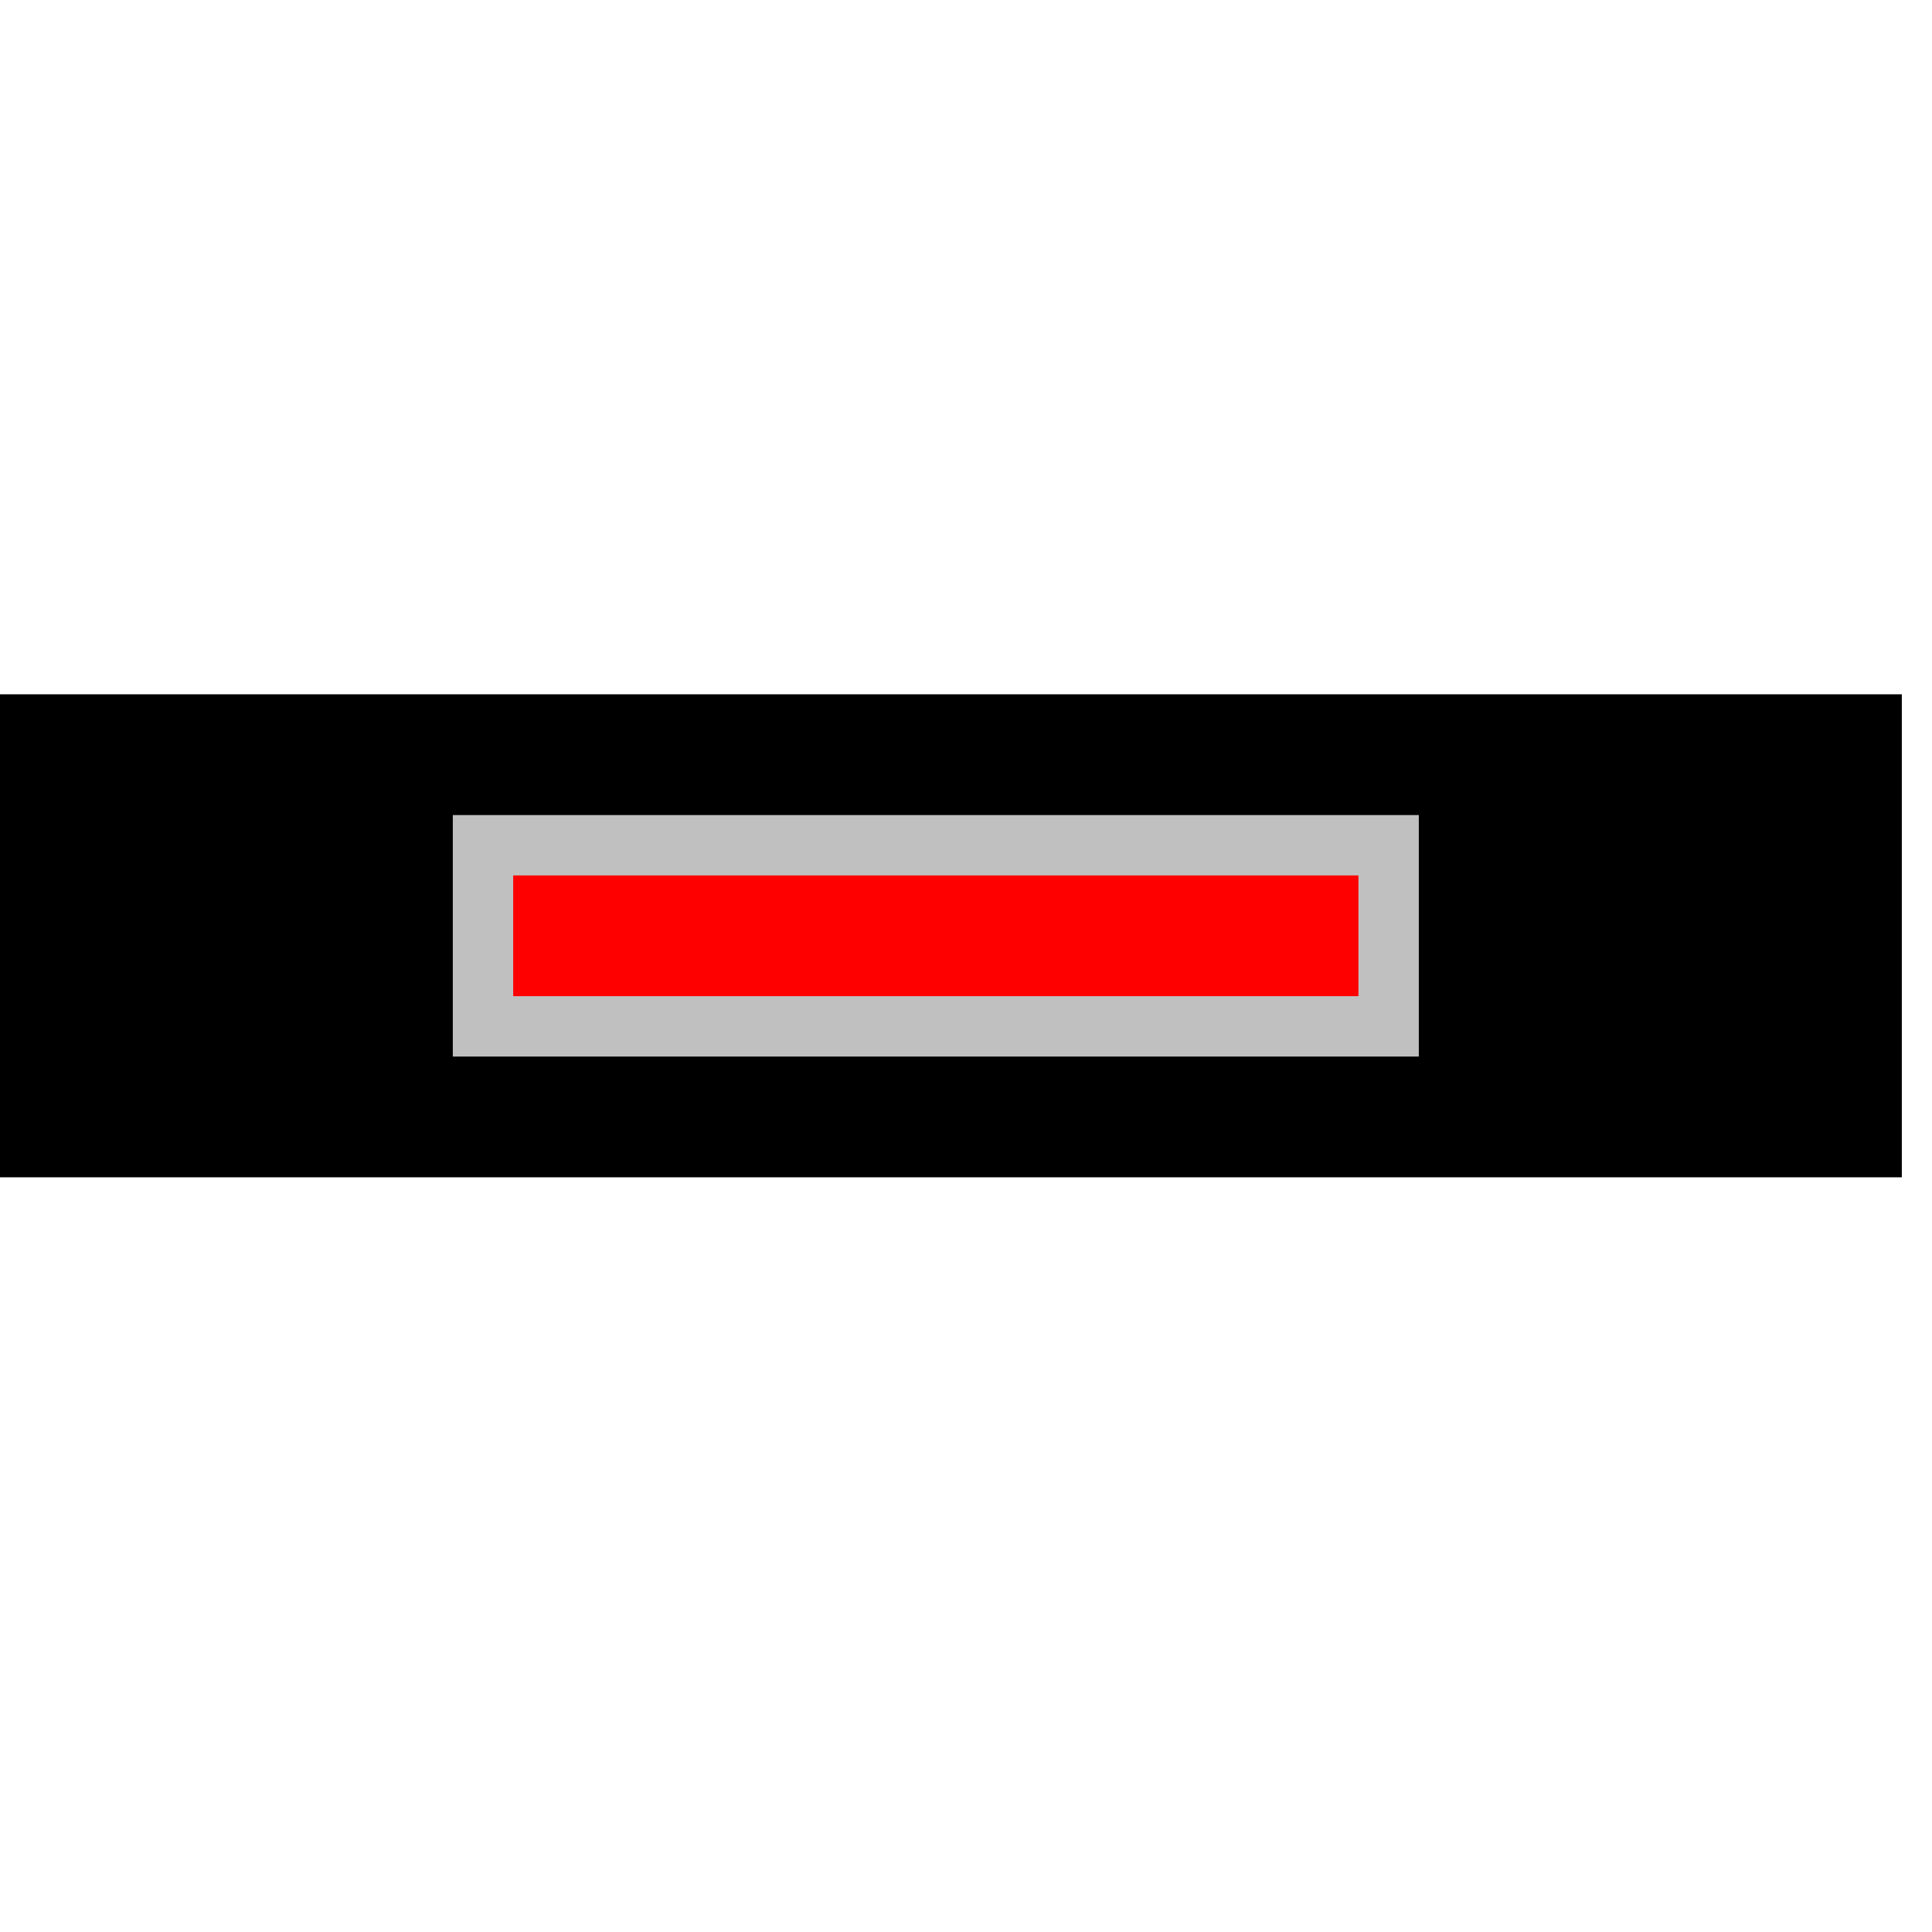
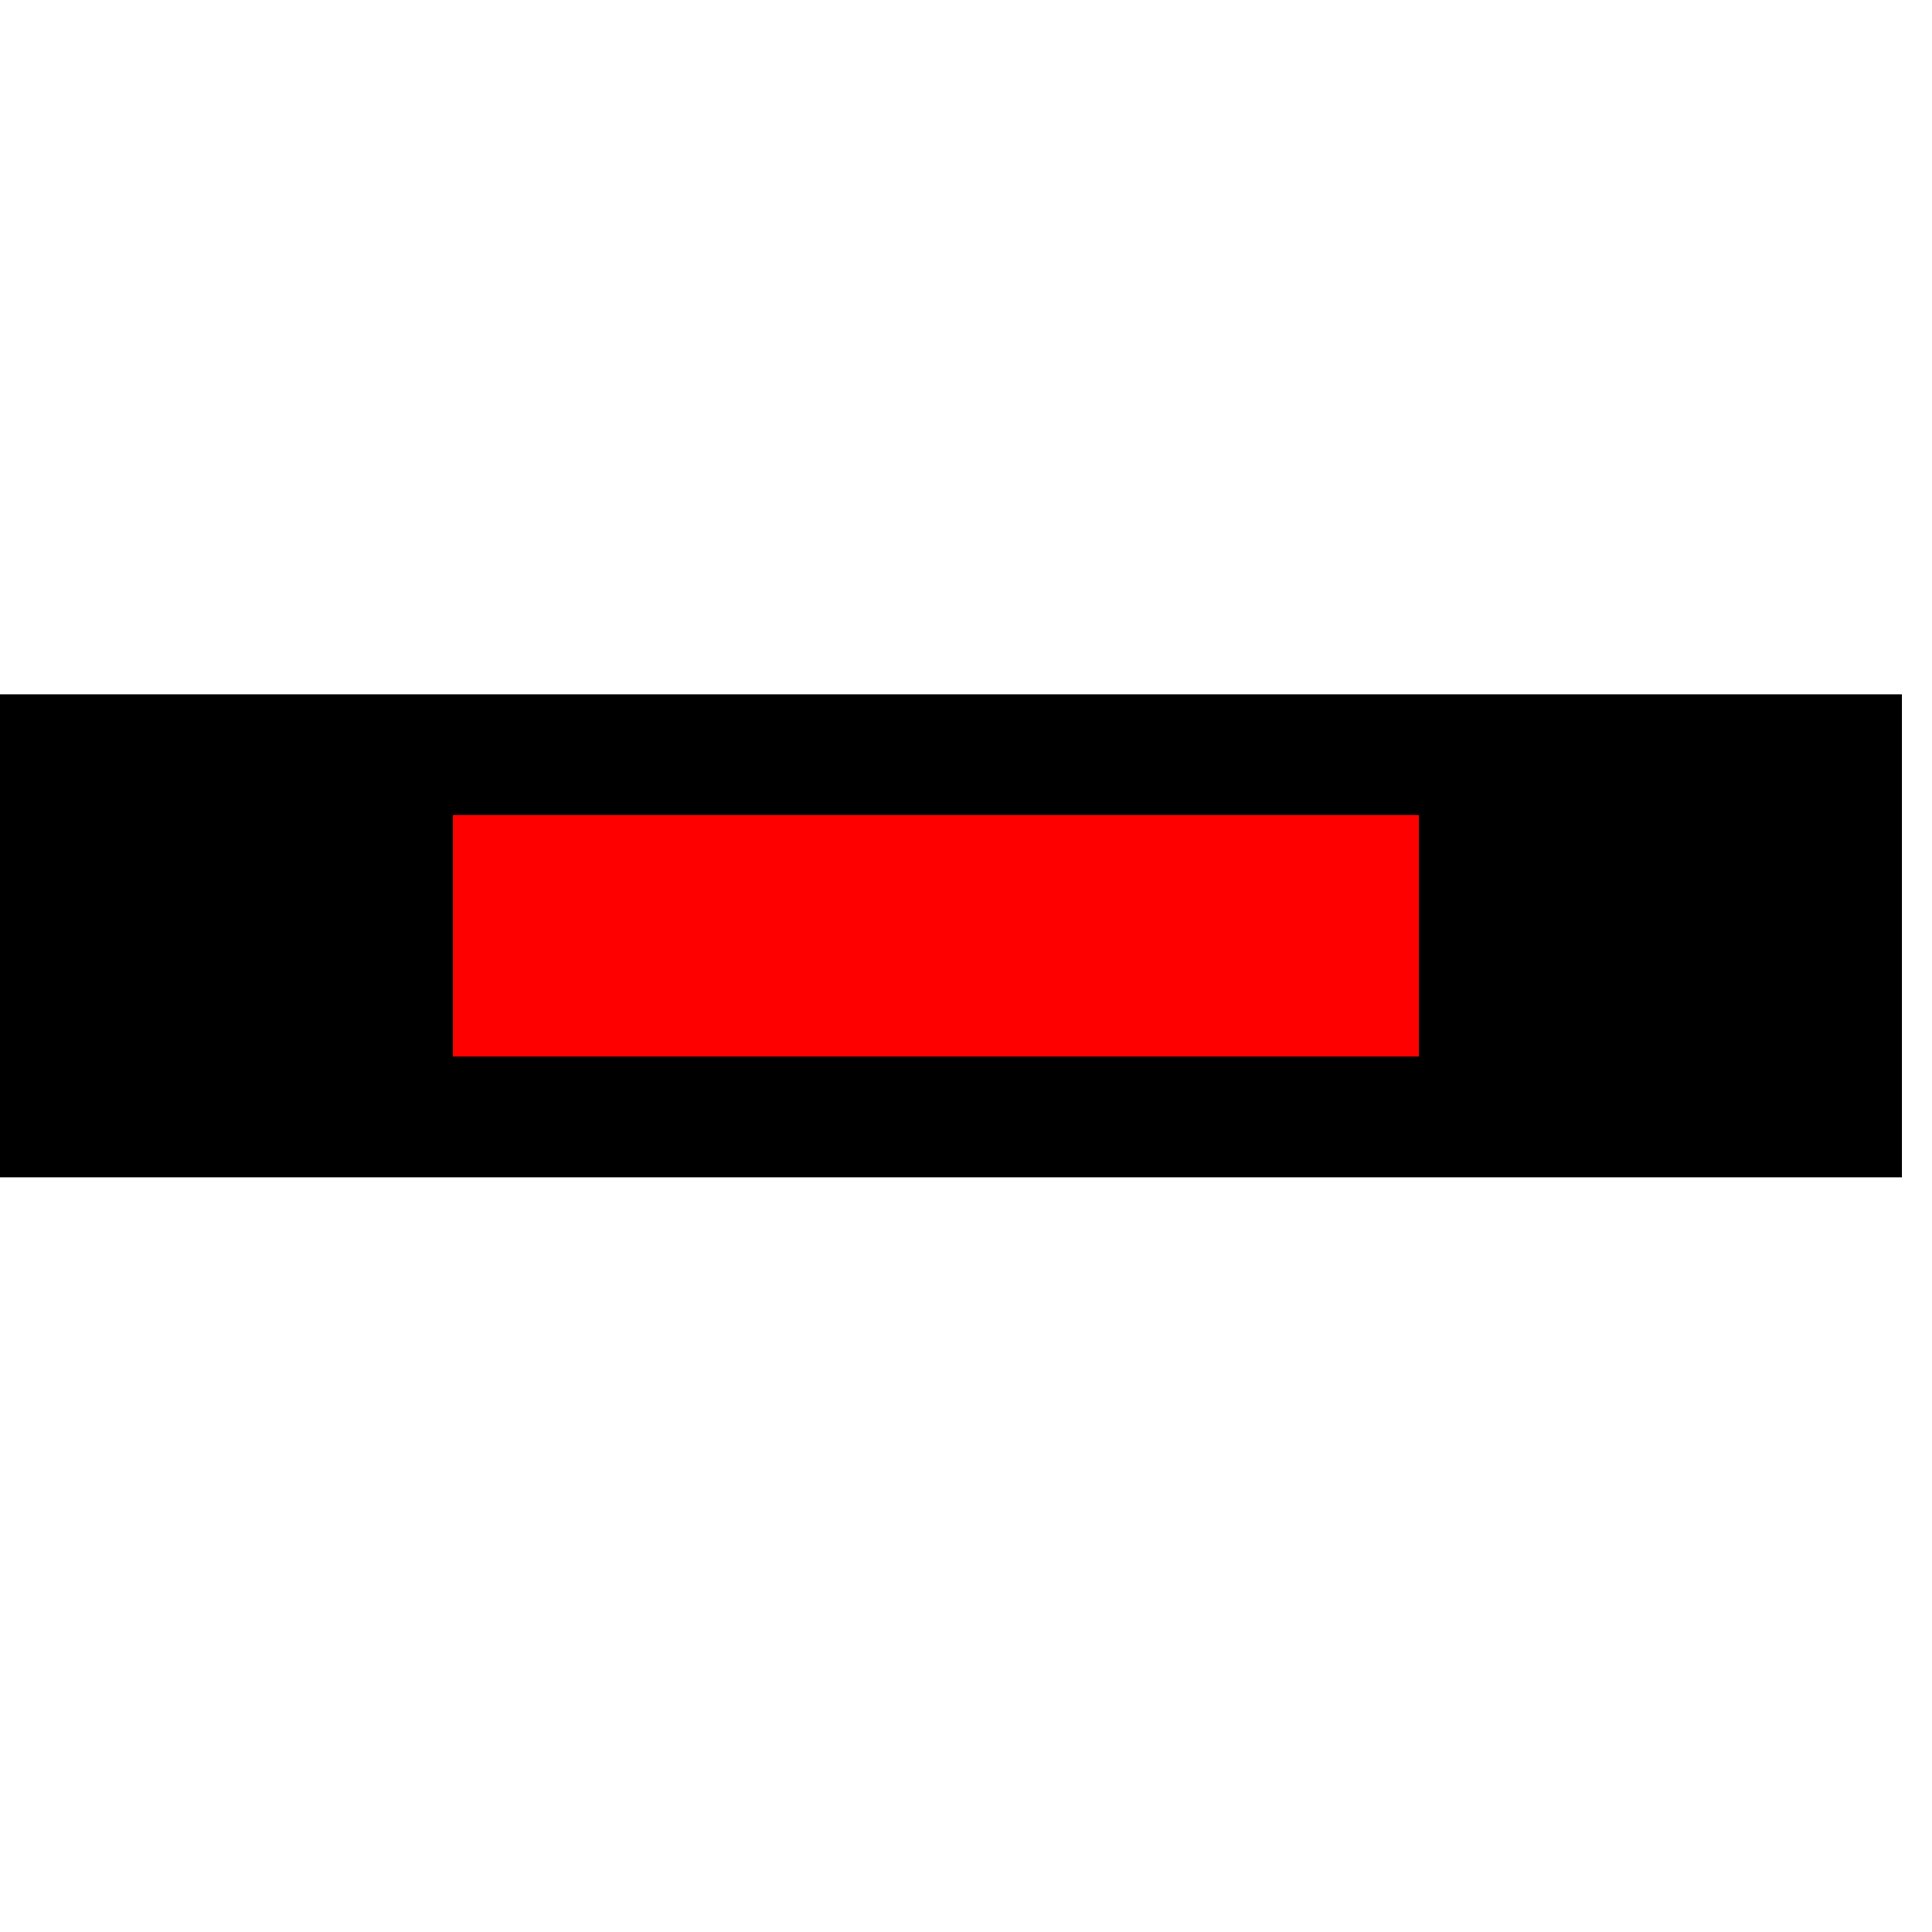
<svg width="32" height="32">
  <g>
    <path stroke="rgb(0,0,0)" fill="rgb(0,0,0)" d="M 0,12 L 31,12 L 31,19 L 0,19 z " />
-     <path stroke="rgb(192,192,192)" fill="rgb(255,0,0)" d="M 8,14 L 23,14 L 23,17 L 8,17 z " />
+     <path stroke="rgb(255,0,0)" fill="rgb(255,0,0)" d="M 8,14 L 23,14 L 23,17 L 8,17 z " />
  </g>
</svg>
